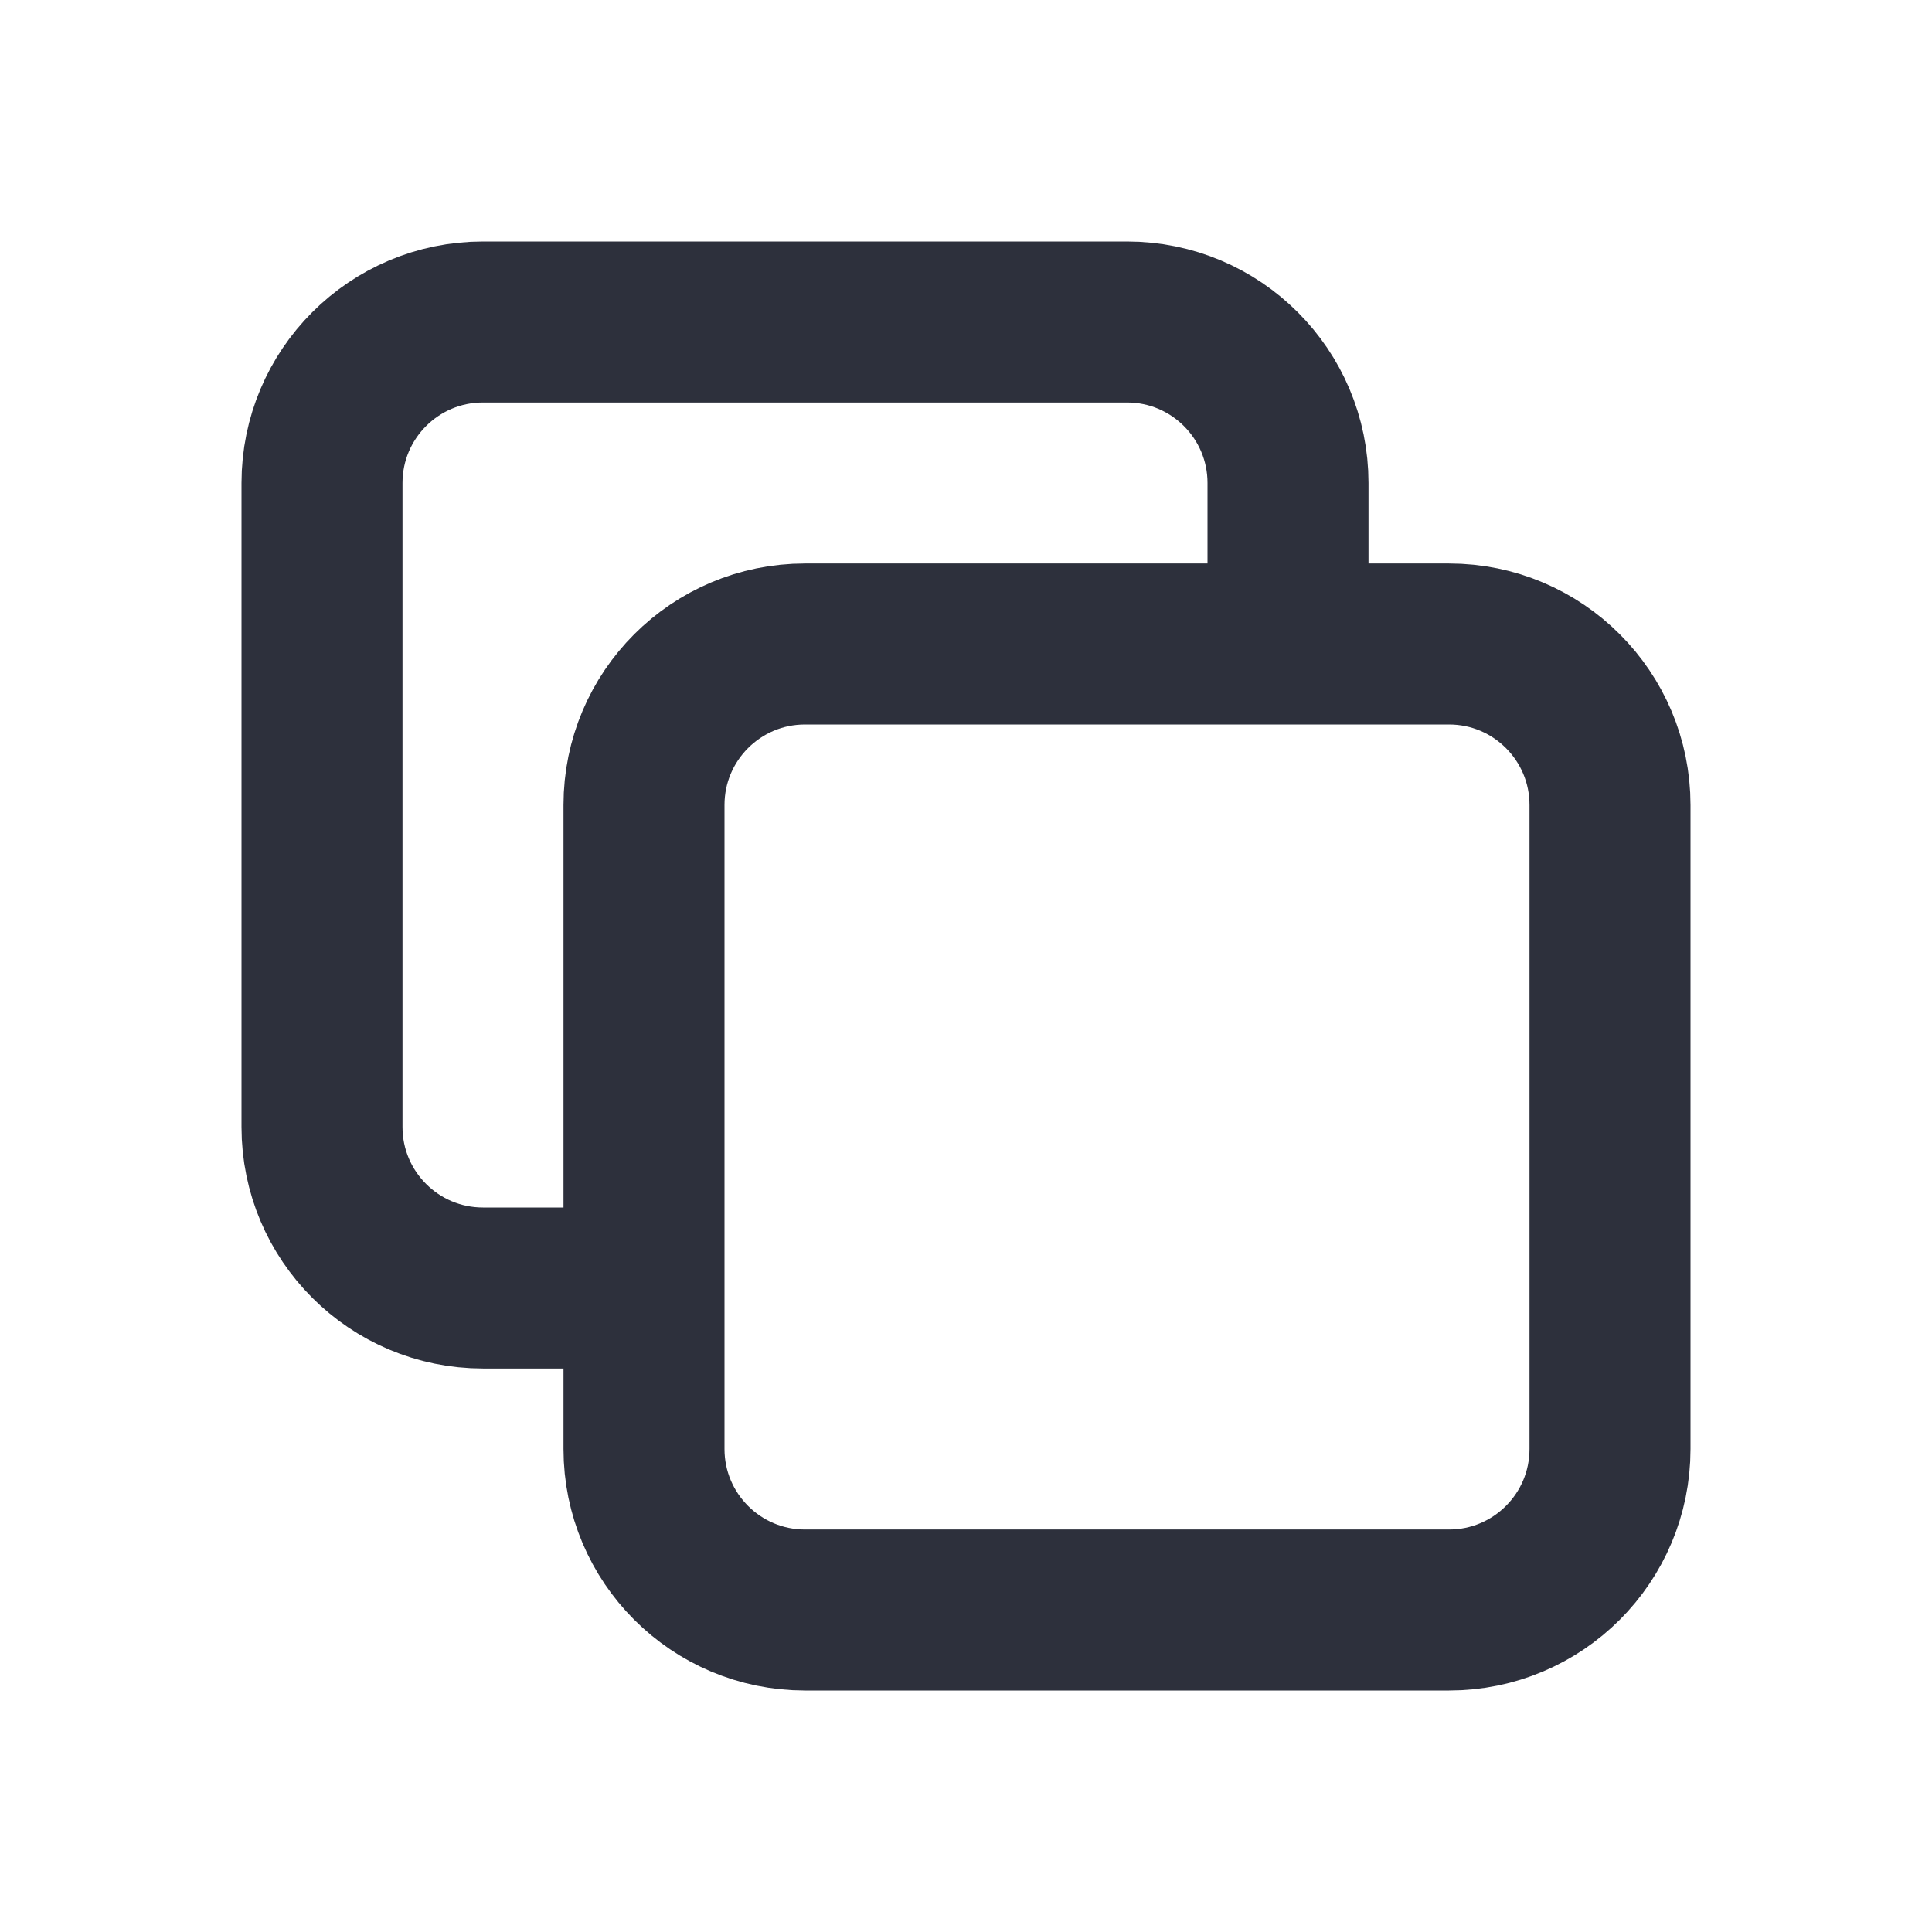
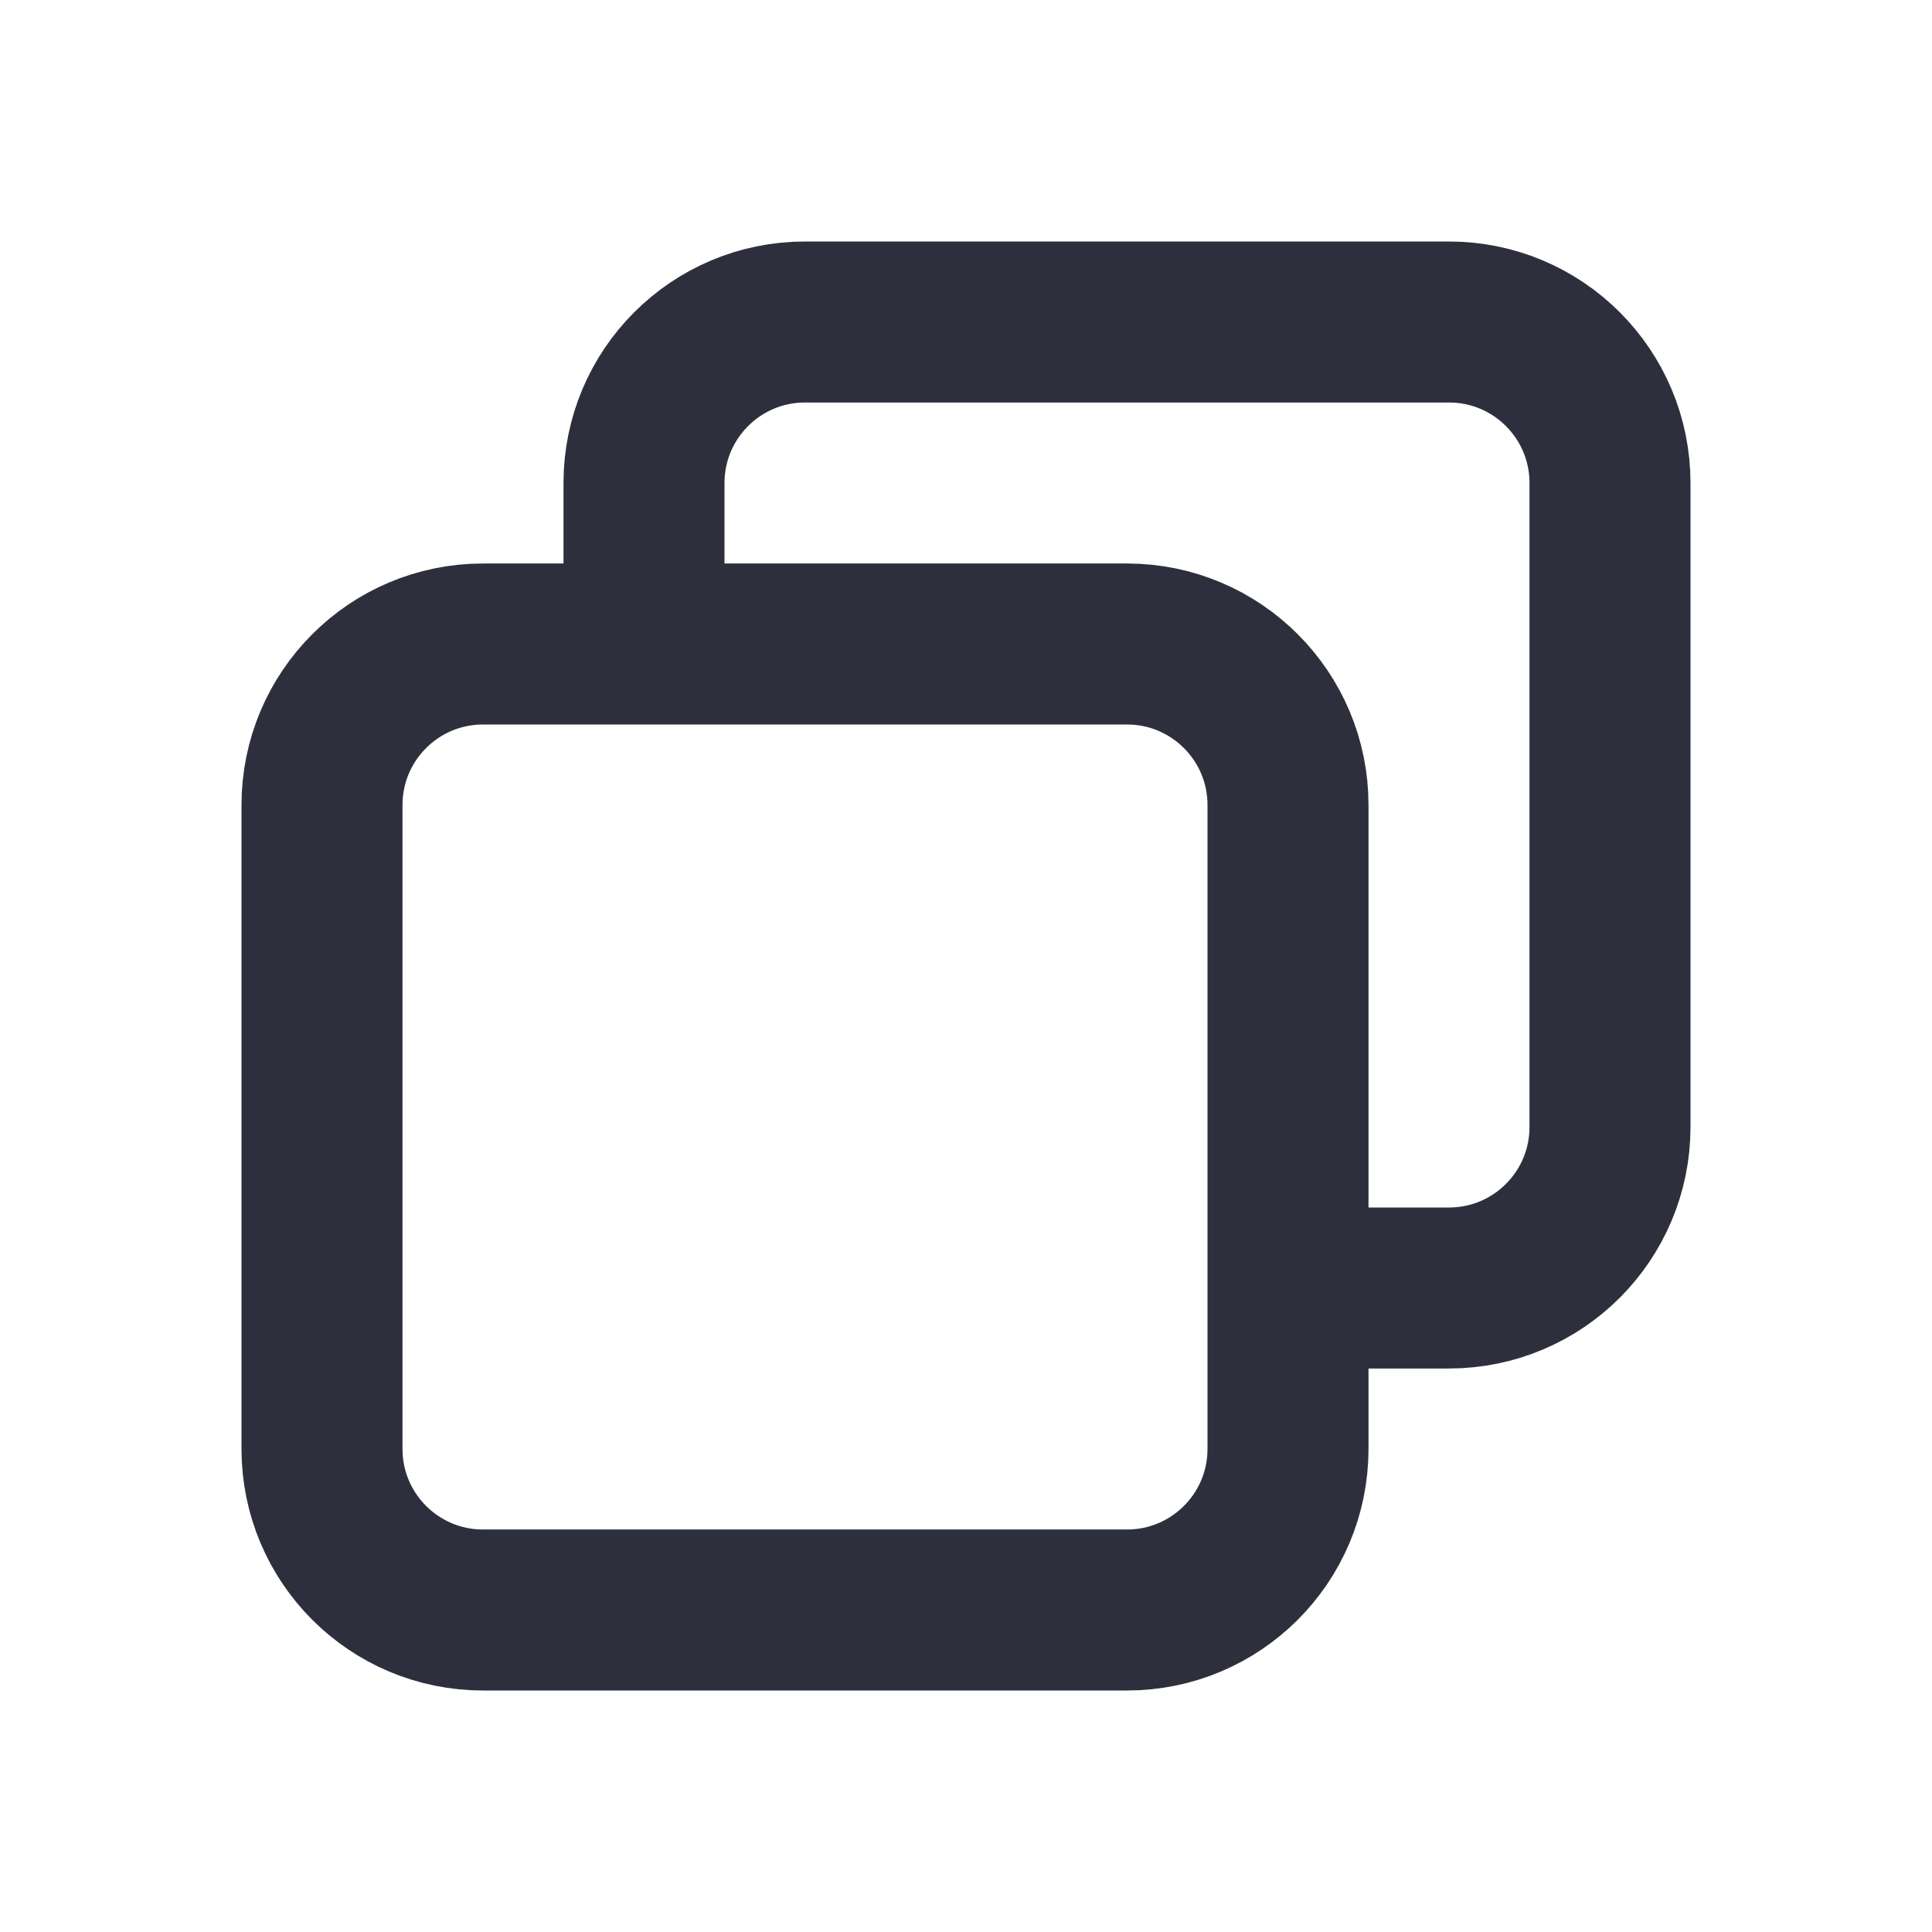
- <svg xmlns="http://www.w3.org/2000/svg" class="w-6 h-6" fill="none" stroke="#2d303c" viewBox="0 0 24 24">
-   <path stroke-linecap="round" stroke-linejoin="round" stroke-width="2" d="M8 16H6a2 2 0 01-2-2V6a2 2 0 012-2h8a2 2 0 012 2v2m-6 12h8a2 2 0 002-2v-8a2 2 0 00-2-2h-8a2 2 0 00-2 2v8a2 2 0 002 2z" />
+ <svg xmlns="http://www.w3.org/2000/svg" class="w-6 h-6" fill="none" stroke="#2d303c" viewBox="0 0 24 24" version="1.1" id="svg4">
+   <defs id="defs8" />
+   <path stroke-linecap="round" stroke-linejoin="round" stroke-width="2" d="m 16,16 h 2 a 2,2 0 0 0 2,-2 V 6 A 2,2 0 0 0 18,4 H 10 A 2,2 0 0 0 8,6 v 2 m 6,12 H 6 A 2,2 0 0 1 4,18 V 10 A 2,2 0 0 1 6,8 h 8 a 2,2 0 0 1 2,2 v 8 a 2,2 0 0 1 -2,2 z" id="path2" />
</svg>
